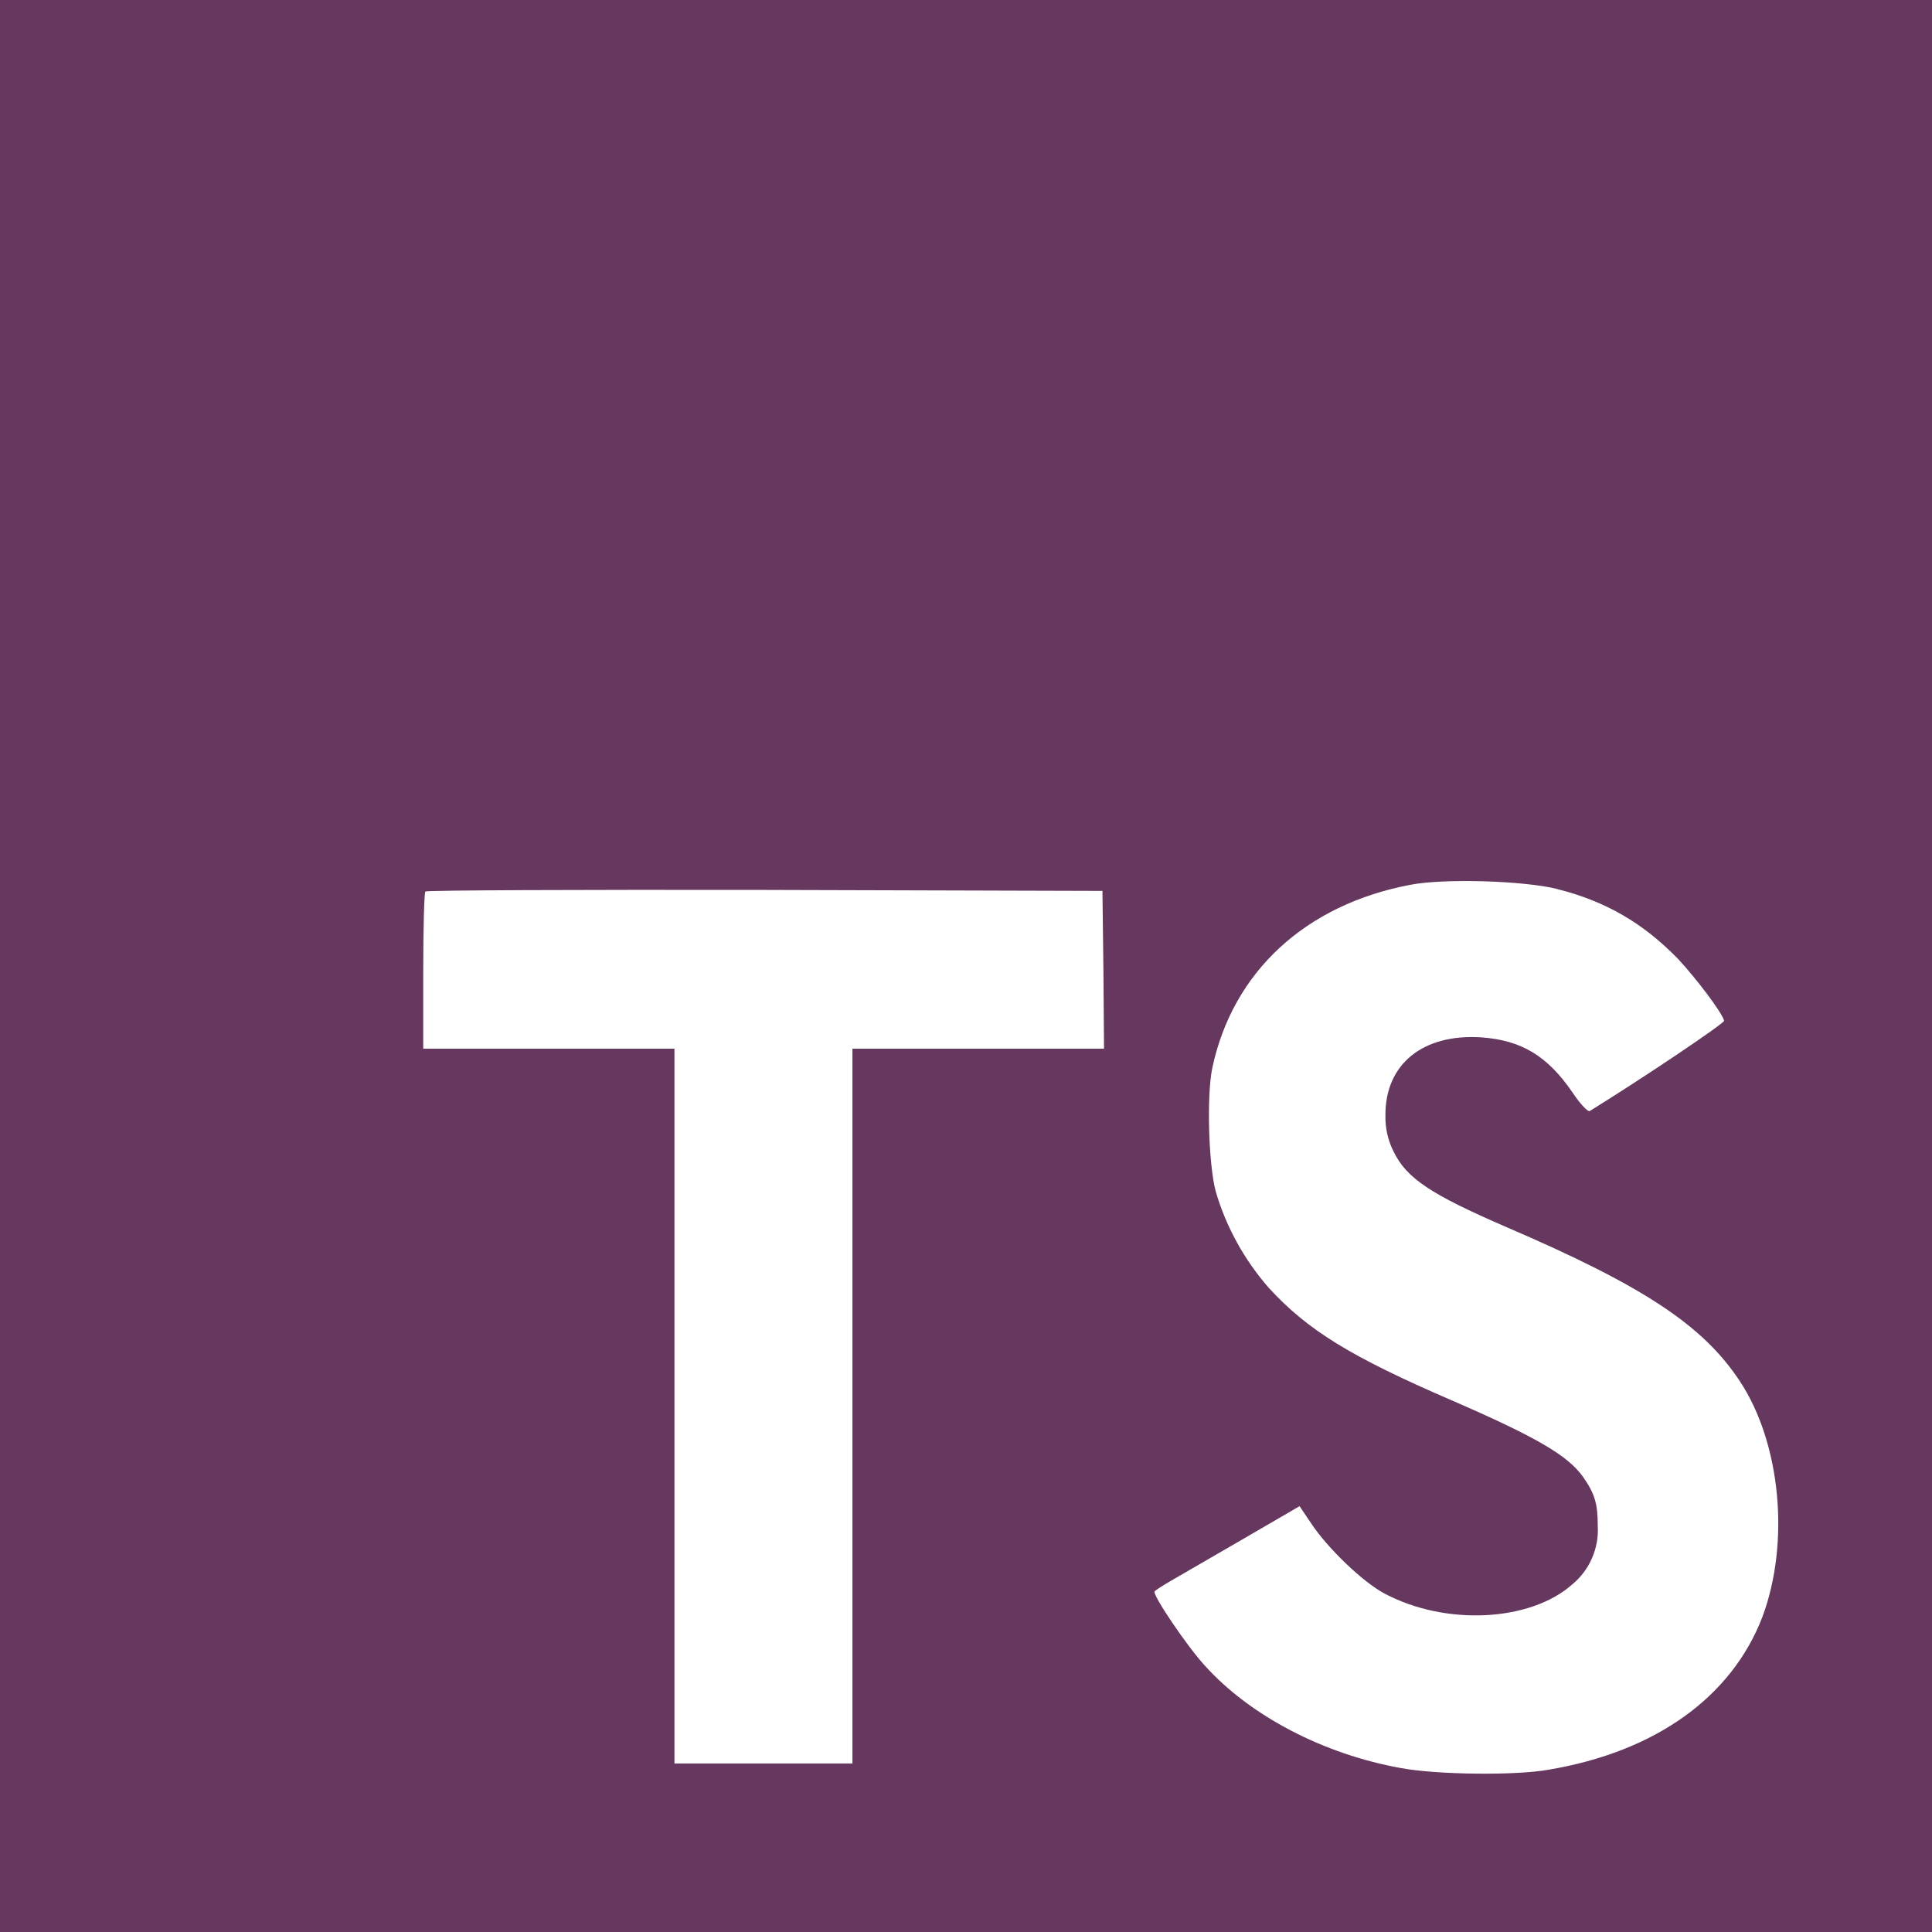
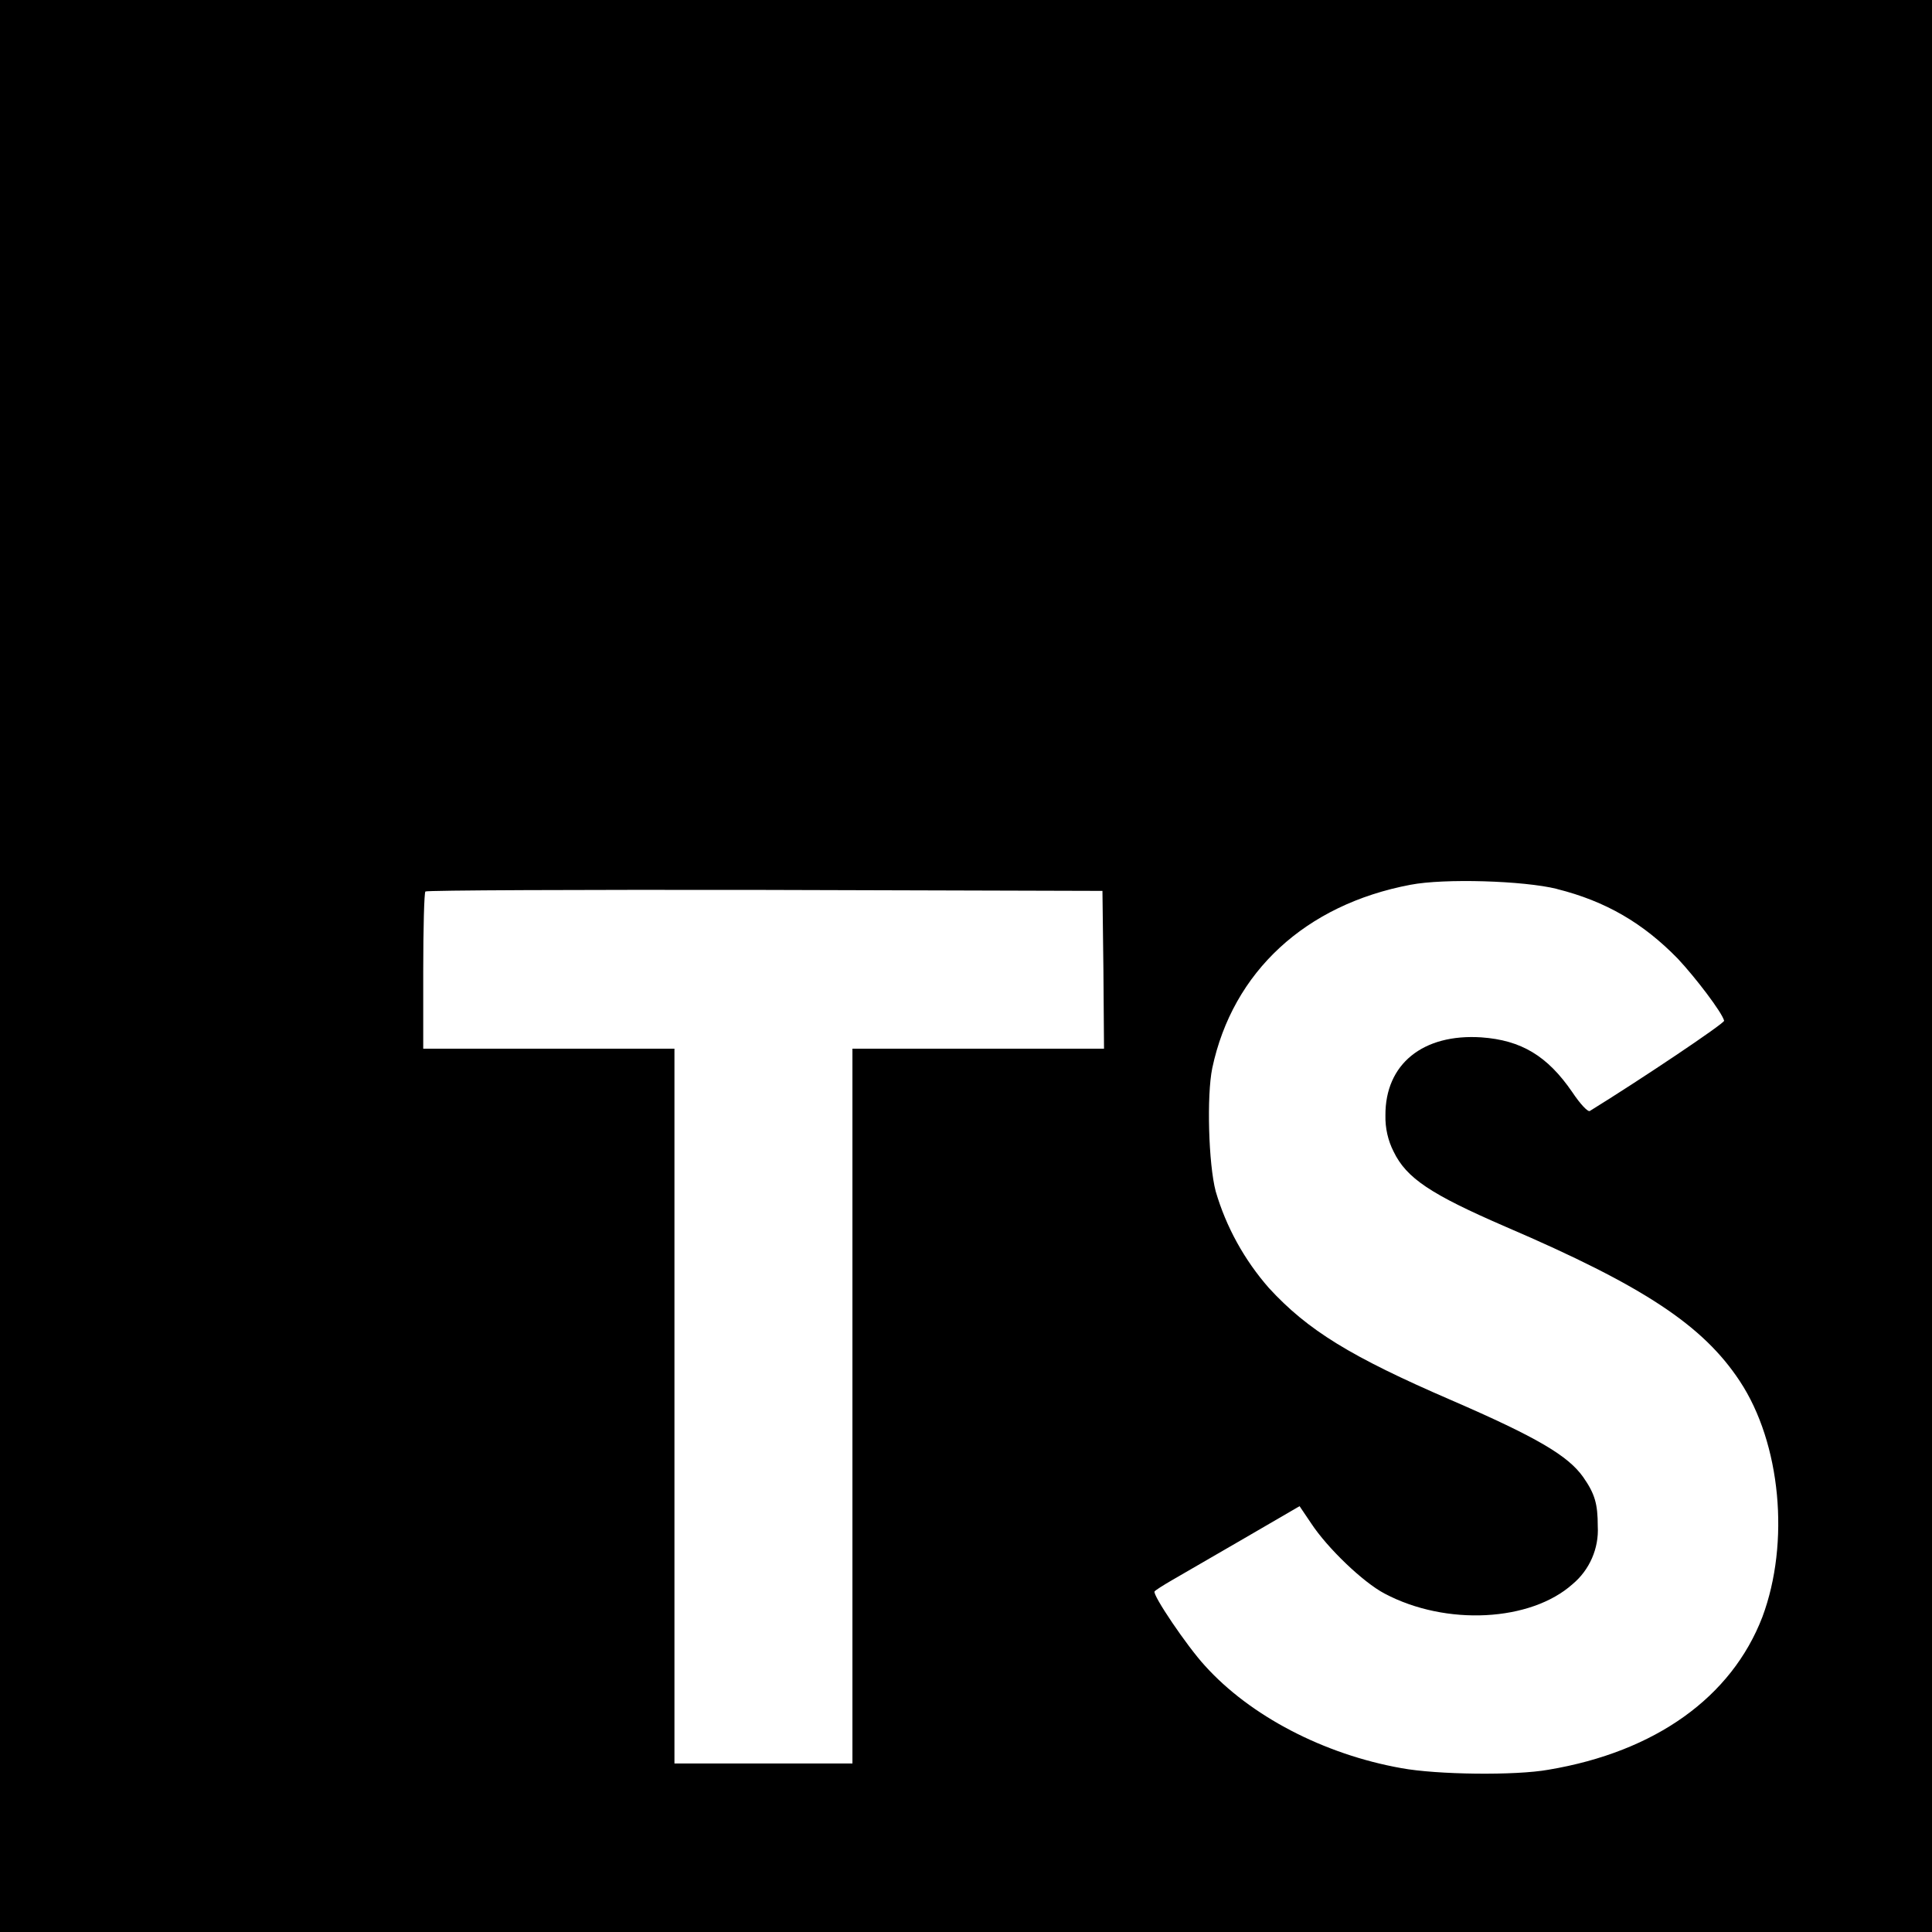
<svg xmlns="http://www.w3.org/2000/svg" viewBox="0 0 32 32">
-   <path fill="#66375f" d="M0 16v16h32v-32h-32zM25.786 14.724c0.813 0.203 1.432 0.568 2.005 1.156 0.292 0.312 0.729 0.885 0.766 1.026 0.010 0.042-1.38 0.974-2.224 1.495-0.031 0.021-0.156-0.109-0.292-0.313-0.411-0.599-0.844-0.859-1.505-0.906-0.969-0.063-1.594 0.443-1.589 1.292-0.005 0.208 0.042 0.417 0.135 0.599 0.214 0.443 0.615 0.708 1.854 1.245 2.292 0.984 3.271 1.635 3.88 2.557 0.682 1.031 0.833 2.677 0.375 3.906-0.51 1.328-1.771 2.234-3.542 2.531-0.547 0.099-1.849 0.083-2.438-0.026-1.286-0.229-2.505-0.865-3.255-1.698-0.297-0.323-0.87-1.172-0.833-1.229 0.016-0.021 0.146-0.104 0.292-0.188s0.682-0.396 1.188-0.688l0.922-0.536 0.193 0.286c0.271 0.411 0.859 0.974 1.214 1.161 1.021 0.542 2.422 0.464 3.115-0.156 0.281-0.234 0.438-0.594 0.417-0.958 0-0.37-0.047-0.536-0.24-0.813-0.25-0.354-0.755-0.656-2.198-1.281-1.651-0.714-2.365-1.151-3.010-1.854-0.406-0.464-0.708-1.010-0.88-1.599-0.12-0.453-0.151-1.589-0.057-2.042 0.339-1.599 1.547-2.708 3.281-3.036 0.563-0.109 1.875-0.068 2.427 0.068zM18.276 16.063l0.010 1.307h-4.167v11.839h-2.948v-11.839h-4.161v-1.281c0-0.714 0.016-1.307 0.036-1.323 0.016-0.021 2.547-0.031 5.62-0.026l5.594 0.016z" />
+   <path fill="#000000" d="M0 16v16h32v-32h-32zM25.786 14.724c0.813 0.203 1.432 0.568 2.005 1.156 0.292 0.312 0.729 0.885 0.766 1.026 0.010 0.042-1.38 0.974-2.224 1.495-0.031 0.021-0.156-0.109-0.292-0.313-0.411-0.599-0.844-0.859-1.505-0.906-0.969-0.063-1.594 0.443-1.589 1.292-0.005 0.208 0.042 0.417 0.135 0.599 0.214 0.443 0.615 0.708 1.854 1.245 2.292 0.984 3.271 1.635 3.88 2.557 0.682 1.031 0.833 2.677 0.375 3.906-0.51 1.328-1.771 2.234-3.542 2.531-0.547 0.099-1.849 0.083-2.438-0.026-1.286-0.229-2.505-0.865-3.255-1.698-0.297-0.323-0.87-1.172-0.833-1.229 0.016-0.021 0.146-0.104 0.292-0.188s0.682-0.396 1.188-0.688l0.922-0.536 0.193 0.286c0.271 0.411 0.859 0.974 1.214 1.161 1.021 0.542 2.422 0.464 3.115-0.156 0.281-0.234 0.438-0.594 0.417-0.958 0-0.37-0.047-0.536-0.24-0.813-0.25-0.354-0.755-0.656-2.198-1.281-1.651-0.714-2.365-1.151-3.010-1.854-0.406-0.464-0.708-1.010-0.88-1.599-0.12-0.453-0.151-1.589-0.057-2.042 0.339-1.599 1.547-2.708 3.281-3.036 0.563-0.109 1.875-0.068 2.427 0.068zM18.276 16.063l0.010 1.307h-4.167v11.839h-2.948v-11.839h-4.161v-1.281c0-0.714 0.016-1.307 0.036-1.323 0.016-0.021 2.547-0.031 5.62-0.026l5.594 0.016z" />
</svg>
